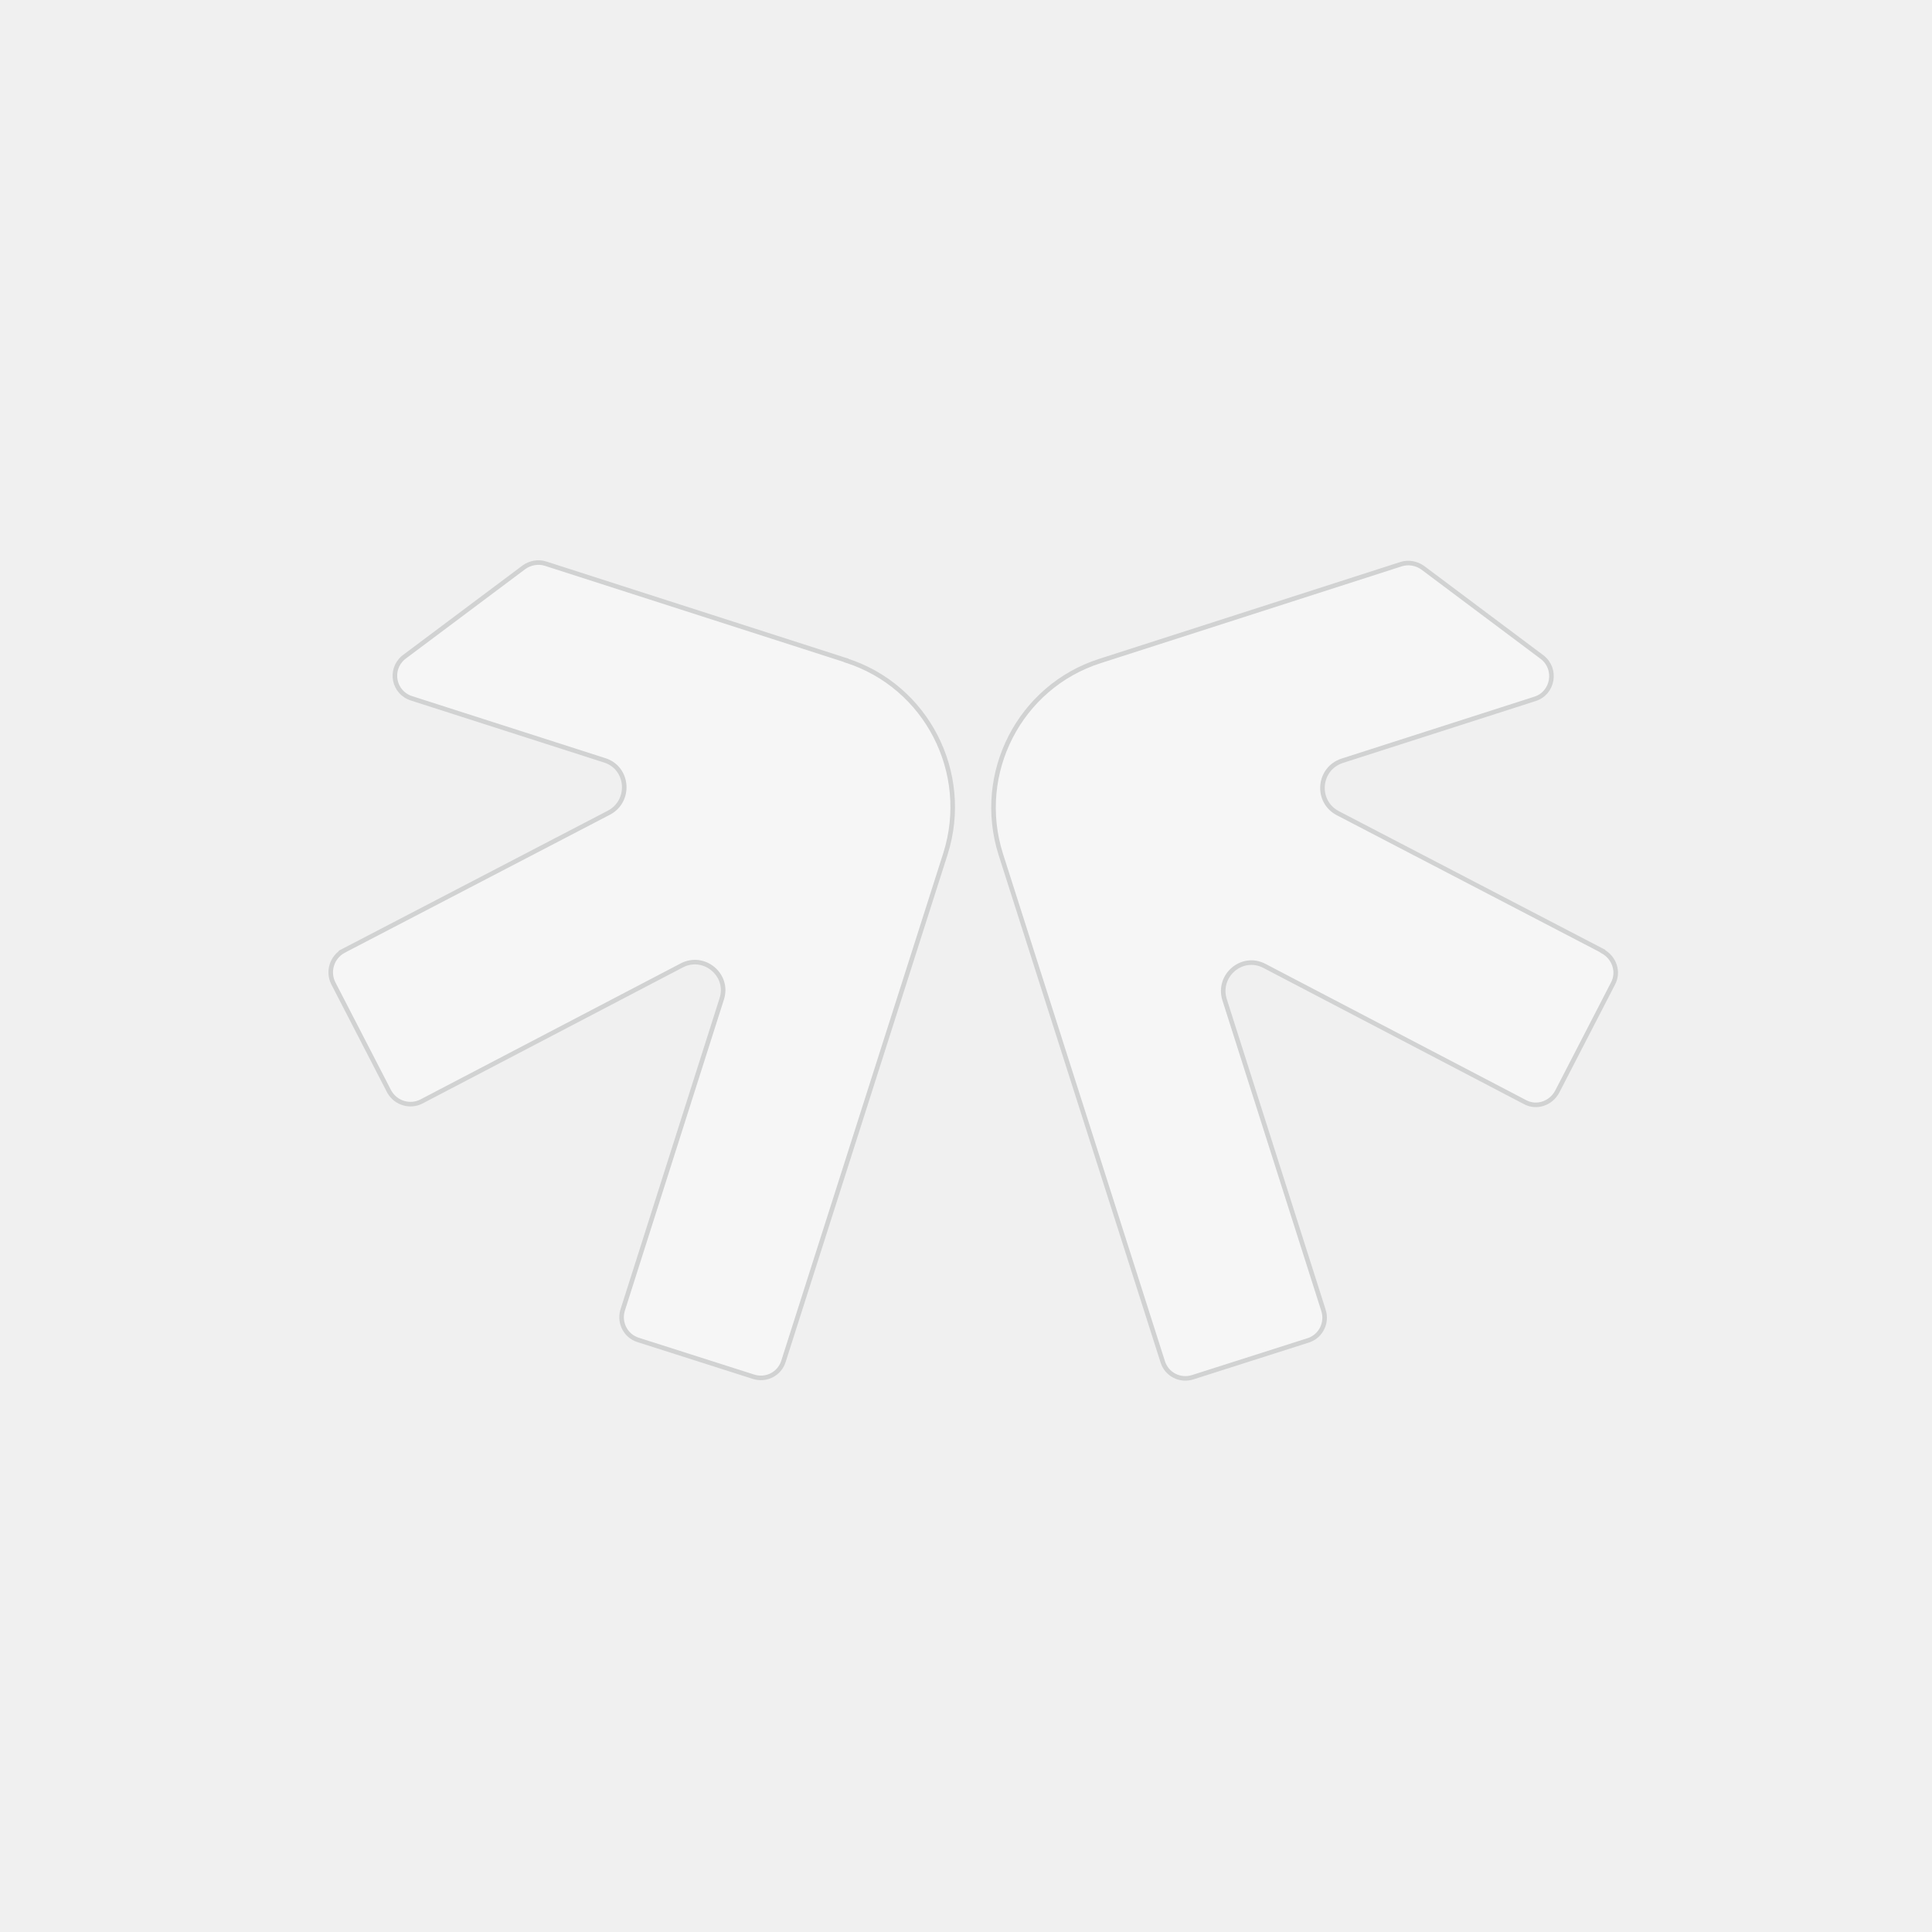
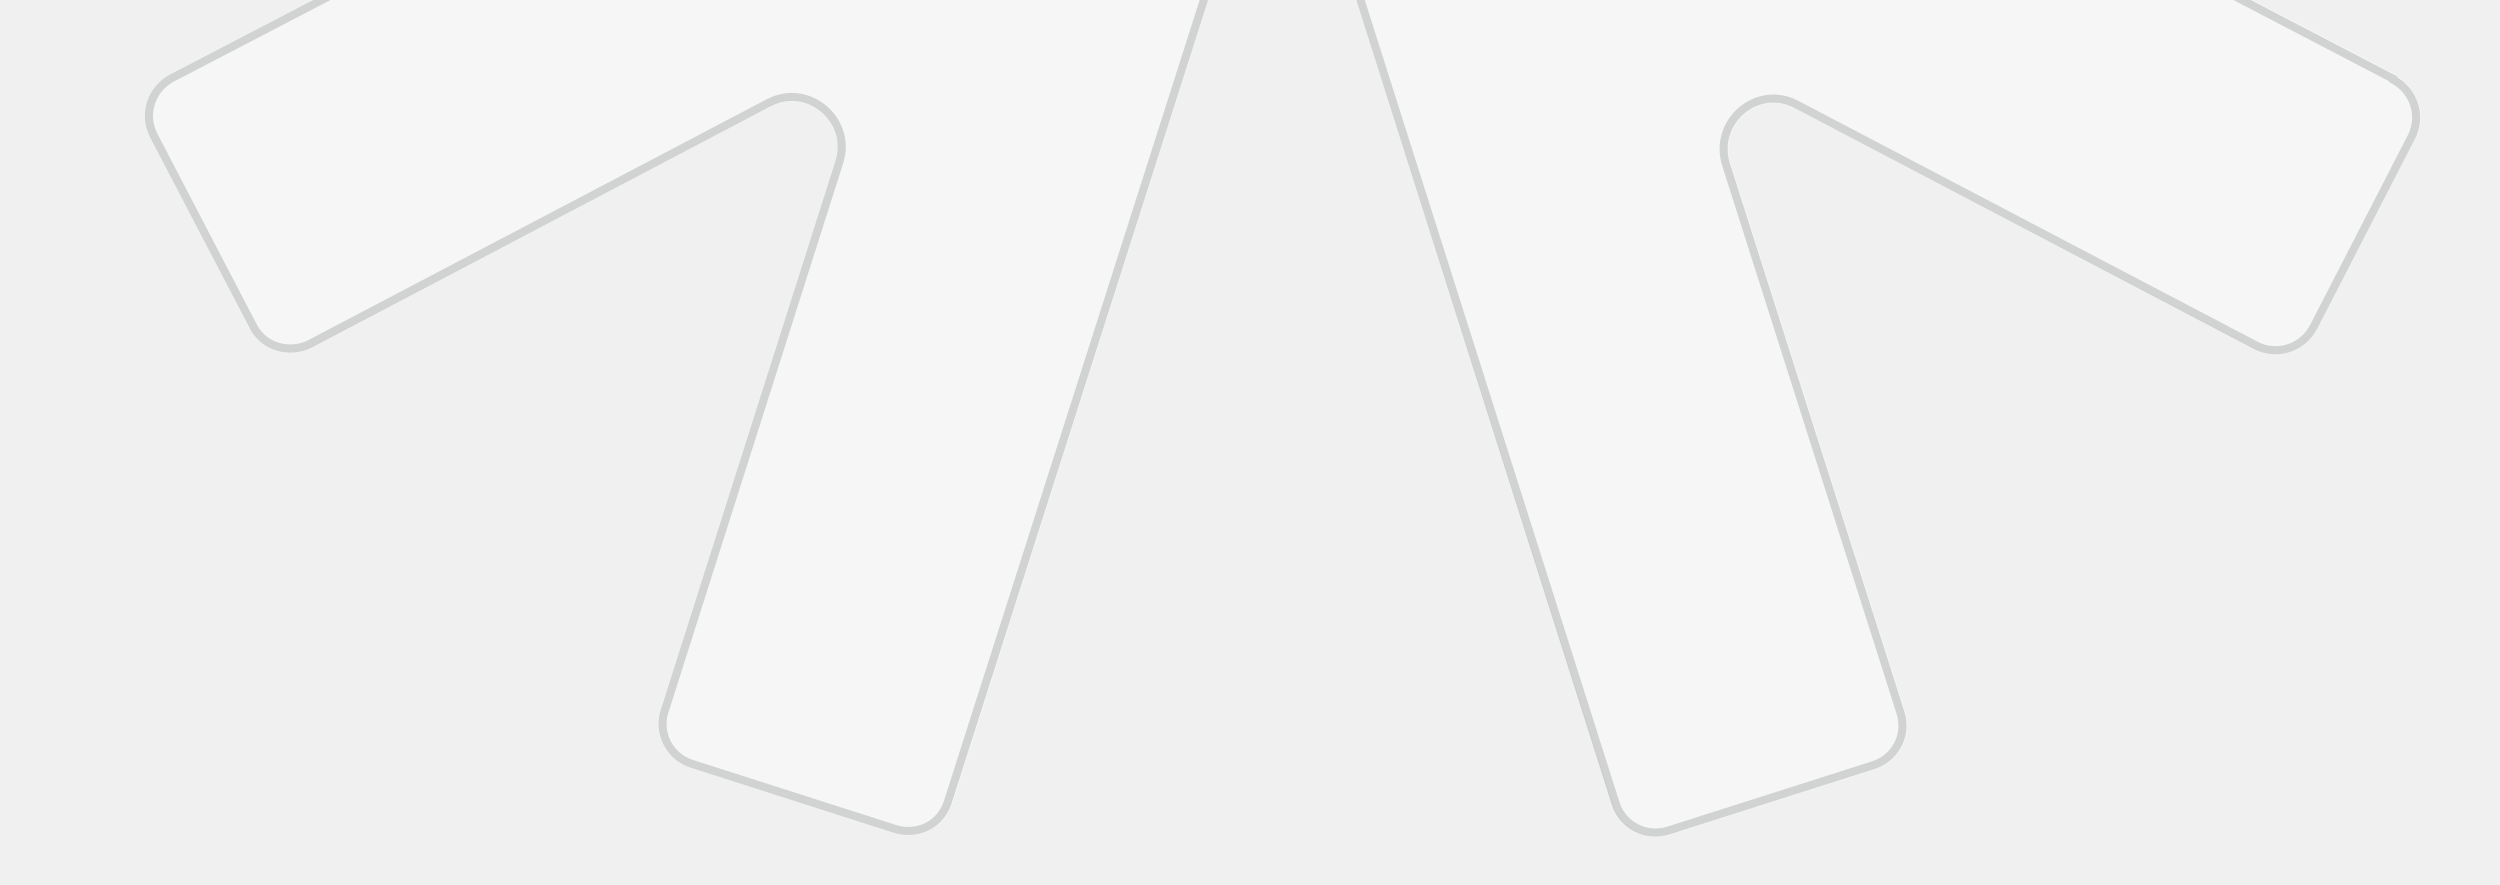
- <svg xmlns="http://www.w3.org/2000/svg" width="424" height="424" viewBox="0 0 424 424" fill="none">
-   <path d="M352.066 208.33L293.827 178.017C289.314 175.644 289.851 169.063 294.687 167.445L337.023 153.853C341.429 152.45 342.396 146.625 338.742 143.82L312.524 124.187C311.02 123.108 309.085 122.784 307.366 123.324L241.283 144.575C223.338 150.293 213.453 169.603 219.148 187.618L254.714 299.054C255.681 302.075 258.905 303.693 261.914 302.722L287.273 294.631C290.281 293.66 291.893 290.424 290.926 287.404L269.22 219.226C267.716 214.371 272.766 210.056 277.279 212.43L334.444 242.311C337.238 243.822 340.676 242.635 342.181 239.83L354.43 216.097C355.935 213.293 354.753 209.84 351.959 208.33H352.066Z" fill="white" fill-opacity="0.4" />
-   <path d="M185.945 144.468L119.862 123.216C118.143 122.677 116.209 123 114.704 124.079L88.486 143.713C84.725 146.517 85.692 152.343 90.205 153.745L132.541 167.338C137.377 168.848 137.914 175.536 133.401 177.91L75.162 208.223C72.368 209.733 71.293 213.185 72.69 215.99L84.94 239.723C86.444 242.527 89.883 243.606 92.677 242.204L149.841 212.322C154.354 209.949 159.512 214.264 157.9 219.118L136.195 287.296C135.228 290.317 136.84 293.553 139.848 294.524L165.207 302.615C168.216 303.586 171.439 301.967 172.406 298.947L207.973 187.511C213.668 169.495 203.783 150.185 185.838 144.468H185.945Z" fill="white" fill-opacity="0.4" />
-   <g opacity="0.2">
-     <path d="M307.519 123.799C309.082 123.309 310.853 123.603 312.232 124.593L338.442 144.221C341.776 146.786 340.882 152.099 336.871 153.376L336.87 153.377L294.534 166.969L294.528 166.971C289.277 168.728 288.691 175.881 293.595 178.46L293.597 178.461L351.733 208.72L351.722 208.771C354.292 210.16 355.354 213.319 353.99 215.861H353.989L353.986 215.868L341.74 239.594C340.355 242.176 337.211 243.238 334.682 241.871L334.676 241.868L277.511 211.986H277.51C272.589 209.401 267.112 214.111 268.743 219.374L268.744 219.377L290.449 287.556H290.45C291.308 290.235 289.948 293.087 287.372 294.066L287.119 294.155L261.762 302.246H261.76C259.01 303.133 256.072 301.654 255.19 298.901L219.624 187.466C214.012 169.71 223.756 150.684 241.435 145.052L241.436 145.051L307.519 123.799Z" stroke="#3A3F42" />
-     <path d="M114.996 124.485C116.376 123.496 118.145 123.202 119.709 123.691V123.692L185.691 144.91L185.687 144.944C203.365 150.577 213.109 169.604 207.496 187.359L171.93 298.795C171.048 301.547 168.11 303.026 165.36 302.139H165.359L140.001 294.048H140.002C137.348 293.192 135.879 290.396 136.595 287.708L136.671 287.448L158.377 219.27L158.376 219.269C160.125 213.982 154.511 209.302 149.609 211.879L92.452 241.757C89.982 242.997 86.954 242.113 85.515 239.723L85.381 239.486L73.135 215.761C71.863 213.198 72.846 210.044 75.399 208.663L75.398 208.662L133.632 178.354L133.634 178.353C138.525 175.781 137.967 168.511 132.693 166.861H132.694L90.358 153.27L90.353 153.268C86.362 152.027 85.408 147.003 88.476 144.361L88.785 144.113L114.996 124.485Z" stroke="#3A3F42" />
+ <svg xmlns="http://www.w3.org/2000/svg" version="1.1" id="Layer_1" x="0px" y="0px" viewBox="0 0 311 110" style="enable-background:new 0 0 311 110;" xml:space="preserve">
+   <style type="text/css">
+ 	.st0{fill:#FFFFFF;fill-opacity:0.4;}
+ 	.st1{opacity:0.2;}
+ 	.st2{fill:none;stroke:#3A3F42;}
+ </style>
+   <path class="st0" d="M298.1,9.3L239.8-21c-4.5-2.4-4-9,0.9-10.6L283-45.1c4.4-1.4,5.4-7.2,1.7-10l-26.2-19.6  c-1.5-1.1-3.4-1.4-5.2-0.9l-66.1,21.3c-17.9,5.7-27.8,25-22.1,43l35.6,111.4c1,3,4.2,4.6,7.2,3.7l25.4-8.1c3-1,4.6-4.2,3.7-7.2  l-21.7-68.2c-1.5-4.9,3.5-9.2,8.1-6.8l57.2,29.9c2.8,1.5,6.2,0.3,7.7-2.5l12.2-23.7c1.5-2.8,0.3-6.3-2.5-7.8H298.1z" />
+   <path class="st0" d="M131.9-54.5L65.9-75.8c-1.7-0.5-3.7-0.2-5.2,0.9L34.5-55.3c-3.8,2.8-2.8,8.6,1.7,10l42.3,13.6  c4.8,1.5,5.4,8.2,0.9,10.6L21.2,9.2c-2.8,1.5-3.9,5-2.5,7.8l12.2,23.7c1.5,2.8,4.9,3.9,7.7,2.5l57.2-29.9c4.5-2.4,9.7,1.9,8.1,6.8  L82.2,88.3c-1,3,0.6,6.3,3.7,7.2l25.4,8.1c3,1,6.2-0.6,7.2-3.7L154-11.5c5.7-18-4.2-37.3-22.1-43H131.9z" />
+   <g class="st1">
+     <path class="st2" d="M253.5-75.2c1.6-0.5,3.3-0.2,4.7,0.8l26.2,19.6c3.3,2.6,2.4,7.9-1.6,9.2l0,0L240.5-32l0,0   c-5.3,1.8-5.8,8.9-0.9,11.5l0,0l58.1,30.3l0,0.1c2.6,1.4,3.6,4.5,2.3,7.1h0l0,0l-12.2,23.7c-1.4,2.6-4.5,3.6-7.1,2.3l0,0L223.5,13   h0c-4.9-2.6-10.4,2.1-8.8,7.4l0,0l21.7,68.2h0c0.9,2.7-0.5,5.5-3.1,6.5l-0.3,0.1l-25.4,8.1h0c-2.8,0.9-5.7-0.6-6.6-3.3L165.6-11.5   c-5.6-17.8,4.1-36.8,21.8-42.4l0,0L253.5-75.2z" />
+     <path class="st2" d="M61-74.5c1.4-1,3.1-1.3,4.7-0.8v0l66,21.2l0,0c17.7,5.6,27.4,24.7,21.8,42.4L117.9,99.8   c-0.9,2.8-3.8,4.2-6.6,3.3h0L86,95h0c-2.7-0.9-4.1-3.7-3.4-6.3l0.1-0.3l21.7-68.2l0,0c1.7-5.3-3.9-10-8.8-7.4L38.5,42.8   c-2.5,1.2-5.5,0.4-6.9-2l-0.1-0.2L19.1,16.8c-1.3-2.6-0.3-5.7,2.3-7.1l0,0l58.2-30.3l0,0c4.9-2.6,4.3-9.8-0.9-11.5h0L36.4-45.7l0,0   c-4-1.2-4.9-6.3-1.9-8.9l0.3-0.2L61-74.5z" />
  </g>
</svg>
